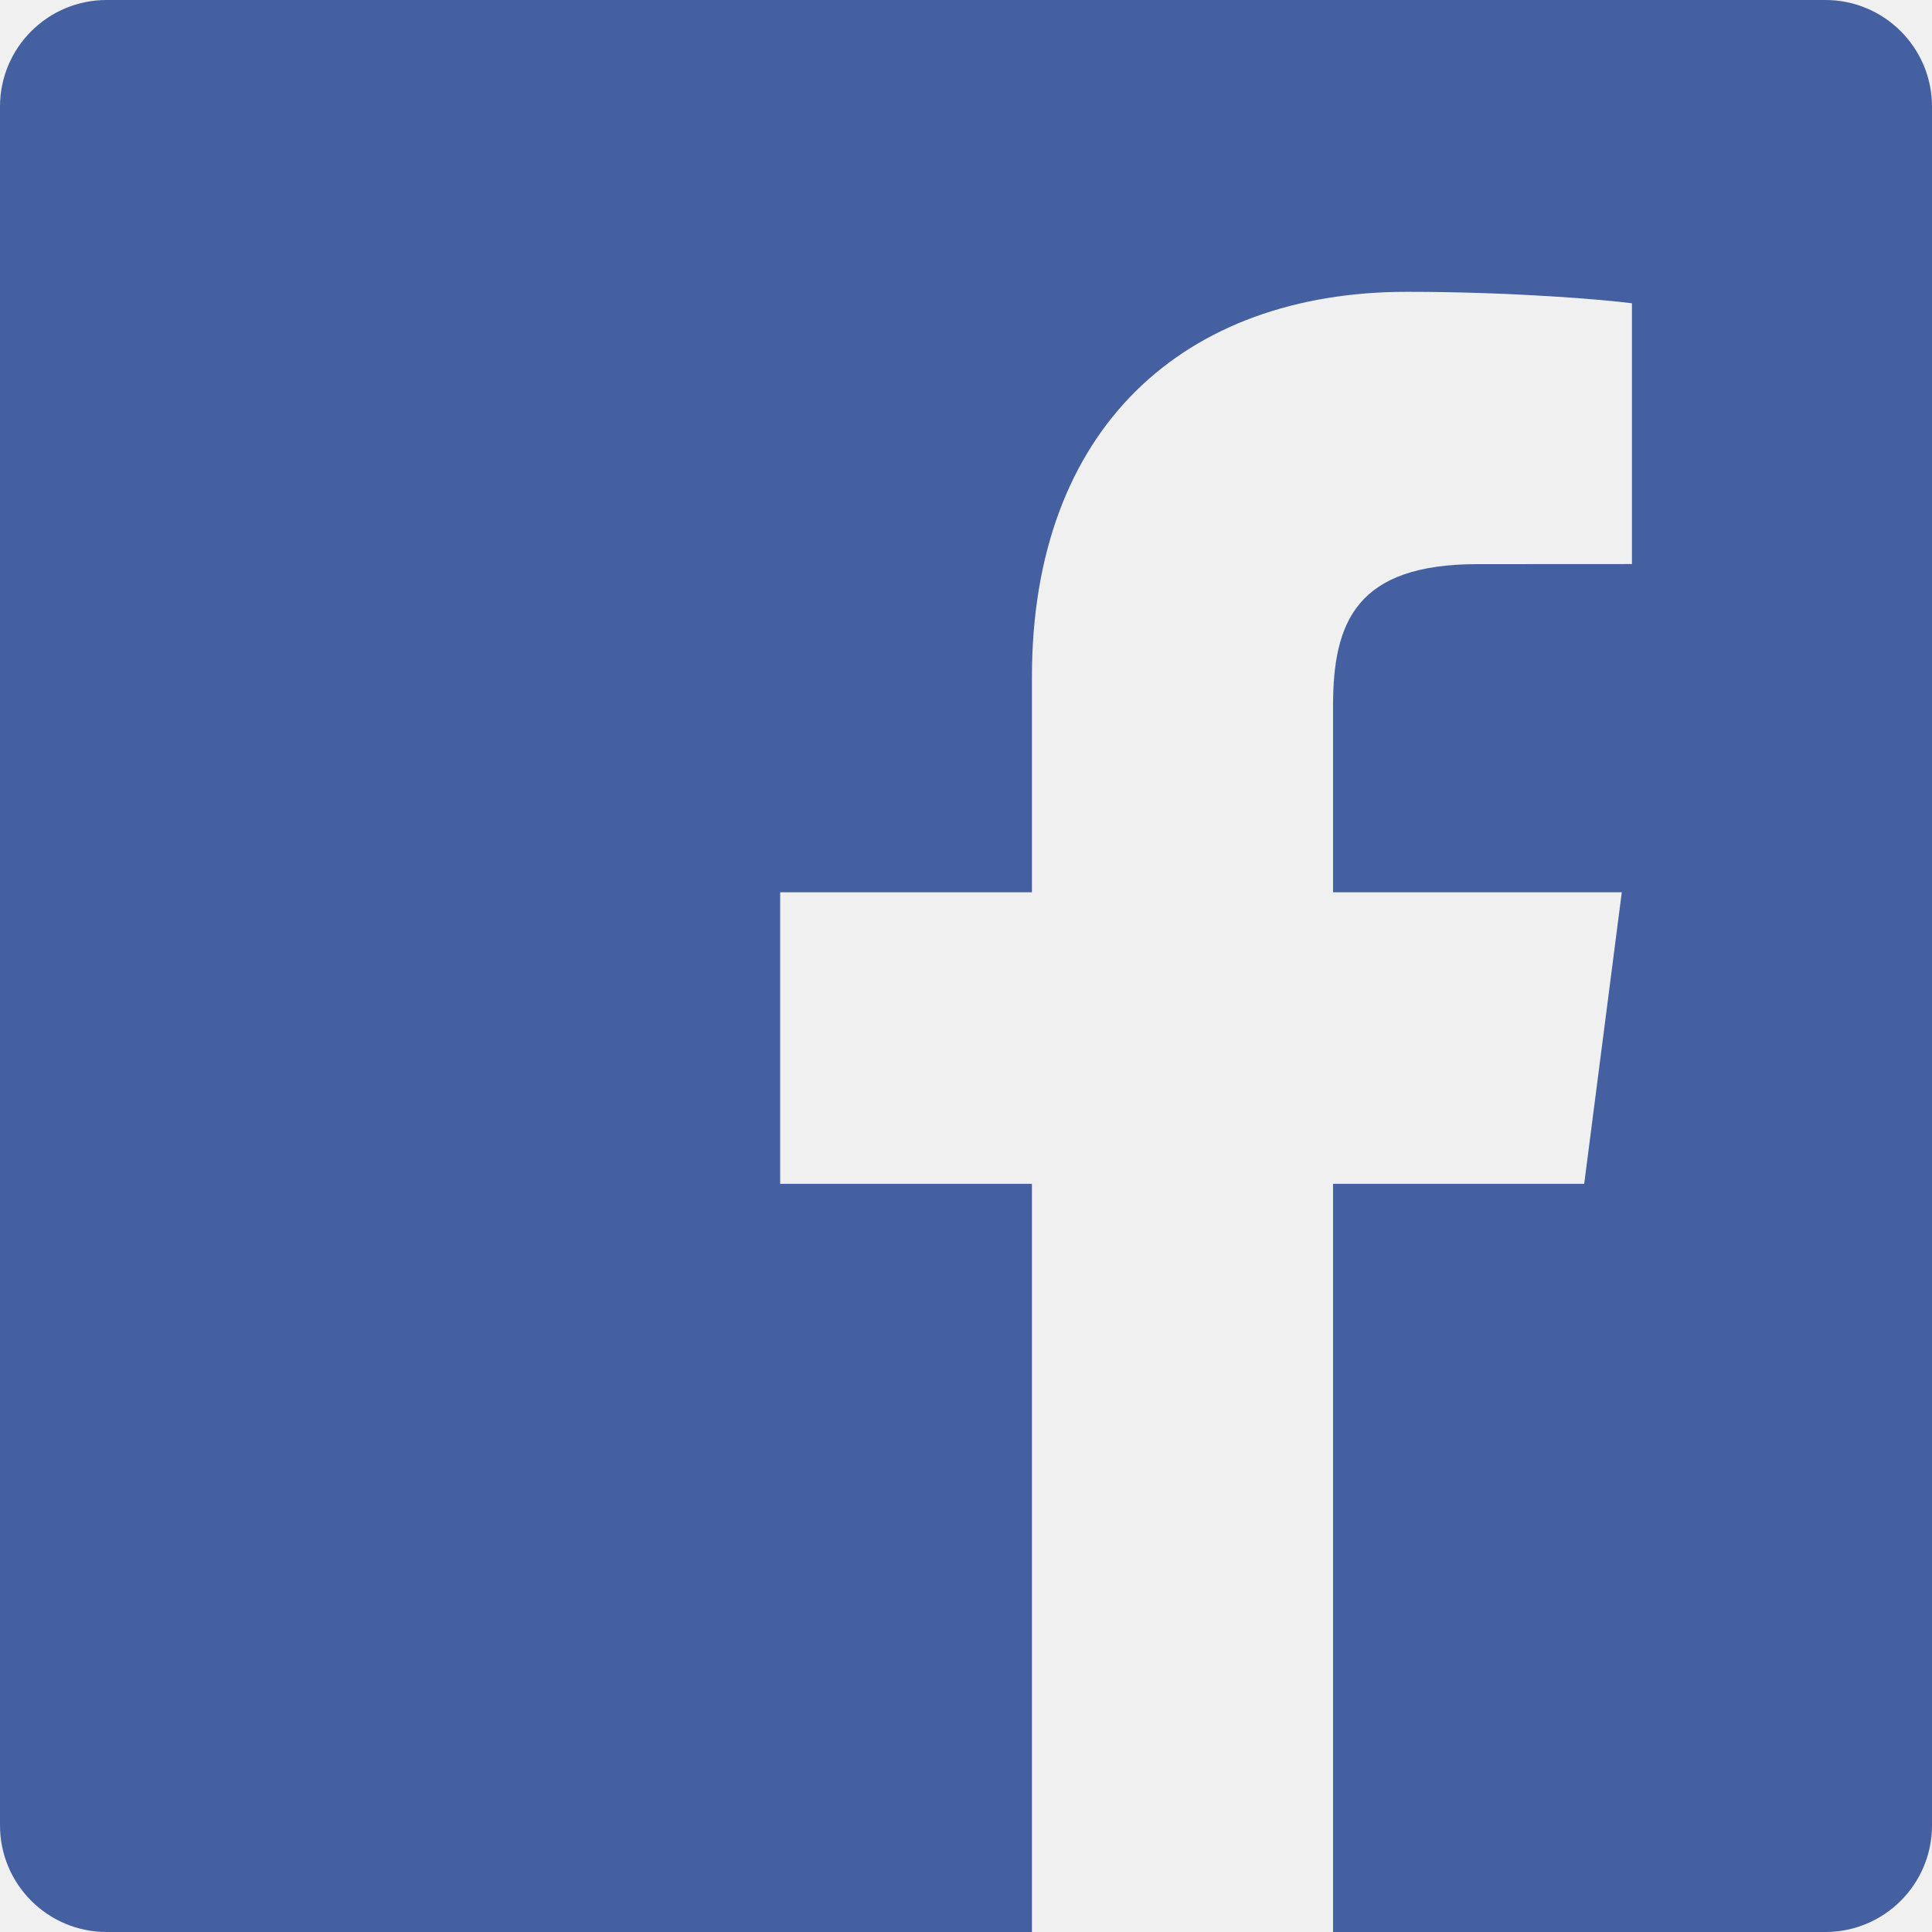
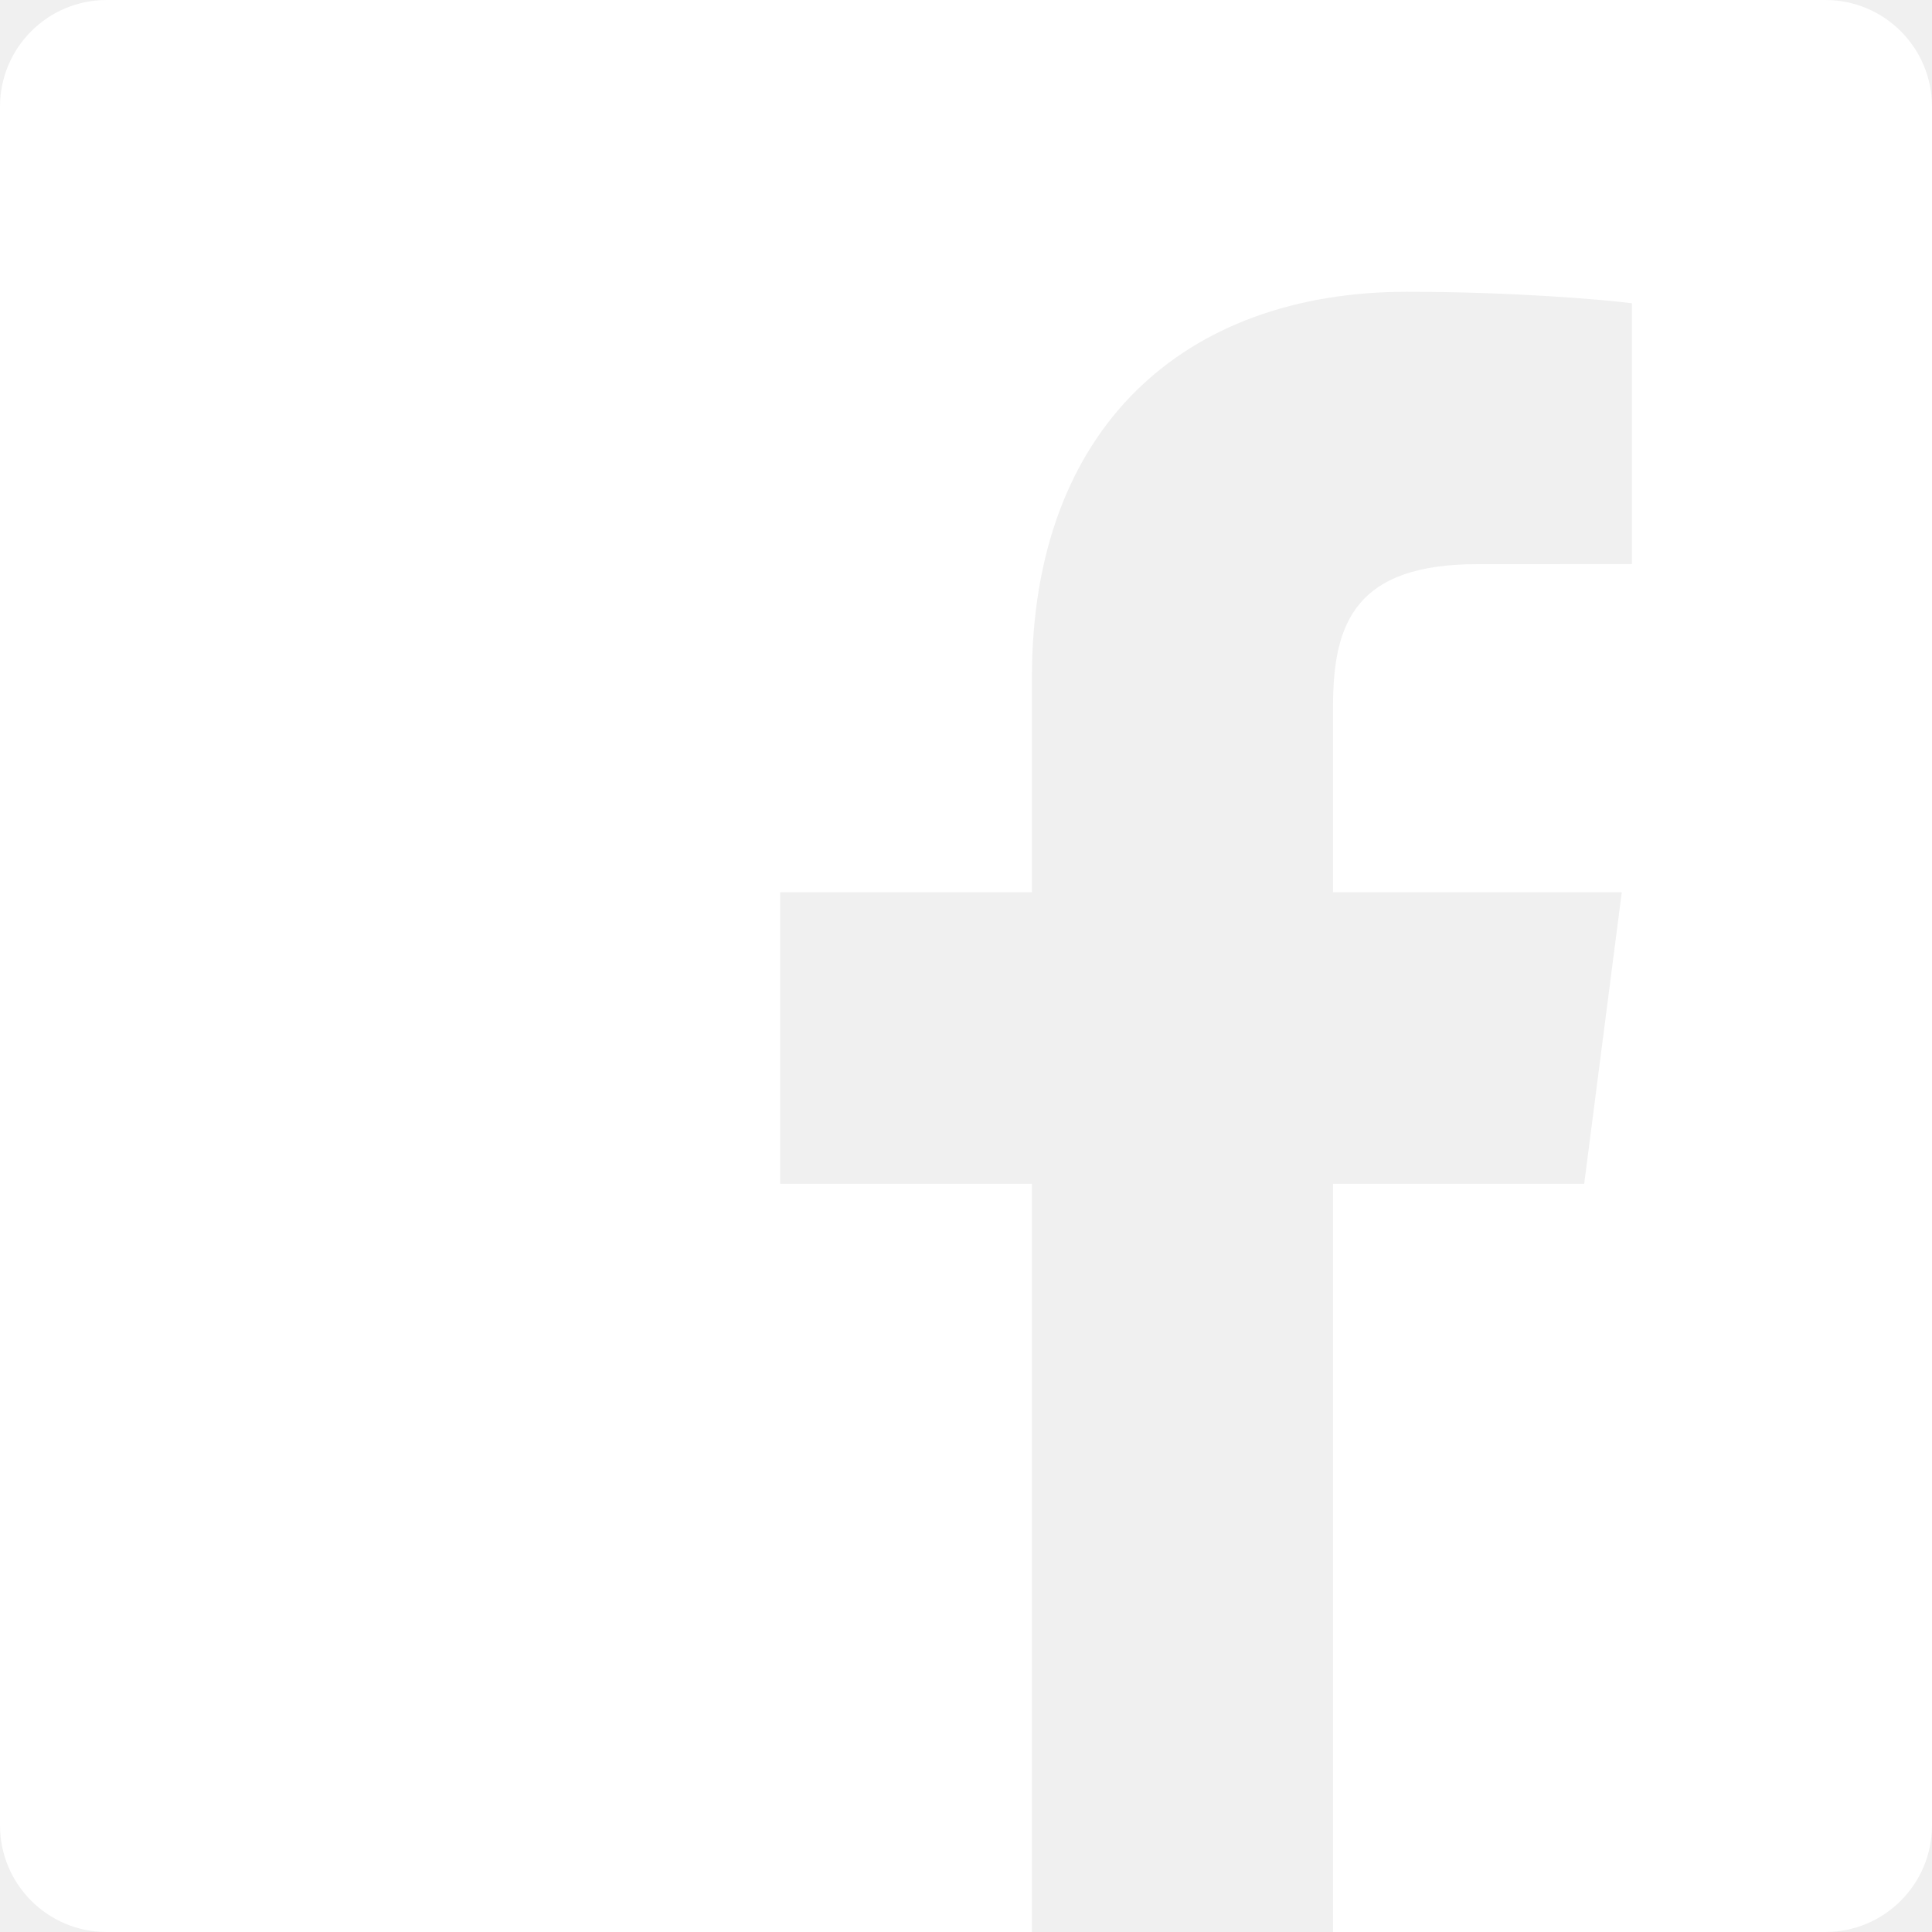
- <svg xmlns="http://www.w3.org/2000/svg" width="800px" height="800px" viewBox="0 0 48 48" version="1.1">
+ <svg xmlns="http://www.w3.org/2000/svg" width="40" height="40" viewBox="0 0 40 40" fill="none">
+   <g clip-path="url(#clip0_167_1861)">
+     <path fill-rule="evenodd" clip-rule="evenodd" d="M21.365 40H2.208C0.988 40 0 39.011 0 37.792V2.208C0 0.988 0.988 0 2.208 0H37.792C39.012 0 40 0.988 40 2.208V37.792C40 39.011 39.011 40 37.792 40H27.599V24.51H32.799L33.577 18.473H27.599V14.619C27.599 12.871 28.085 11.68 30.591 11.68L33.788 11.679V6.279C33.235 6.206 31.337 6.041 29.13 6.041C24.521 6.041 21.365 8.855 21.365 14.021V18.473H16.153V24.51H21.365V40Z" fill="white" />
+   </g>
  <defs>
- 
- </defs>
-   <g id="Icons" stroke="none" stroke-width="1" fill="none" fill-rule="evenodd">
-     <g id="Color-" transform="translate(-200, -160)" fill="#4460A0">
-       <path d="M225.638,208 L202.649,208 C201.186,208 200,206.814 200,205.351 L200,162.649 C200,161.186 201.186,160 202.649,160 L245.351,160 C246.814,160 248,161.186 248,162.649 L248,205.351 C248,206.814 246.814,208 245.351,208 L233.119,208 L233.119,189.412 L239.359,189.412 L240.293,182.168 L233.119,182.168 L233.119,177.543 C233.119,175.445 233.702,174.016 236.709,174.016 L240.545,174.014 L240.545,167.535 C239.882,167.447 237.605,167.25 234.956,167.25 C229.425,167.25 225.638,170.626 225.638,176.825 L225.638,182.168 L219.383,182.168 L219.383,189.412 L225.638,189.412 L225.638,208 L225.638,208 Z" id="Facebook">
- 
- </path>
-     </g>
-   </g>
+     <clipPath id="clip0_167_1861">
+       <rect width="40" height="40" fill="white" />
+     </clipPath>
+   </defs>
</svg>
